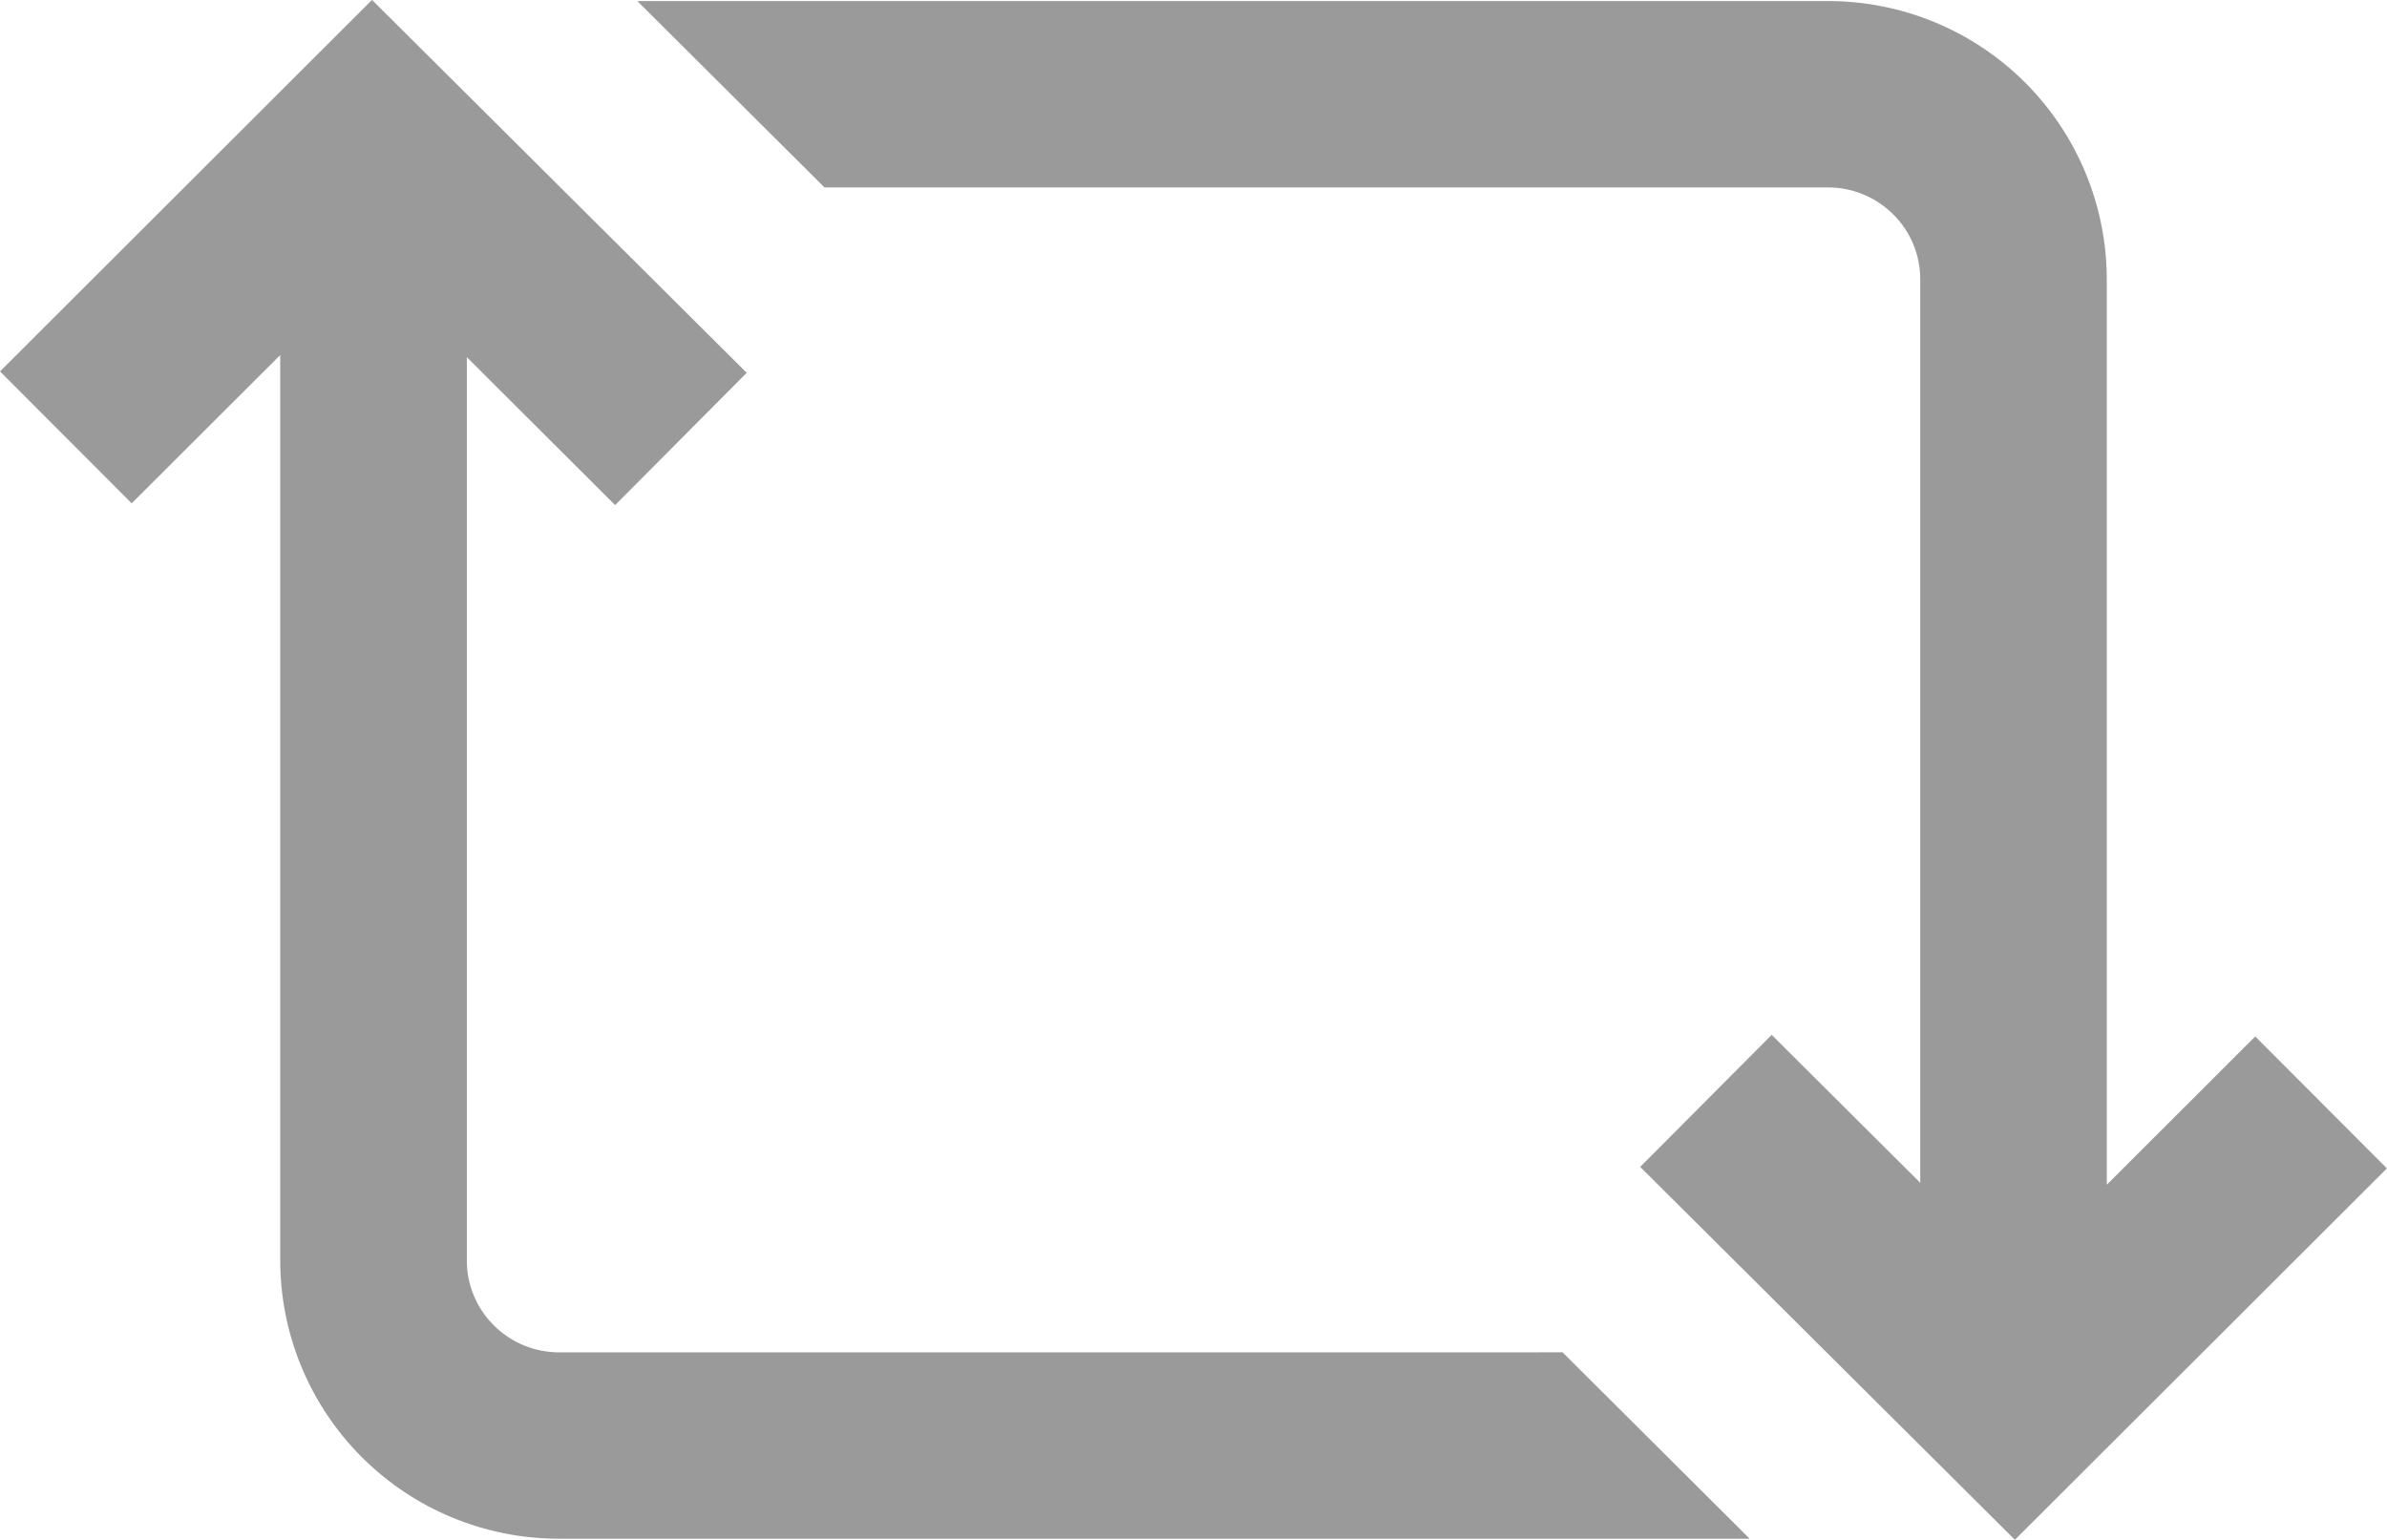
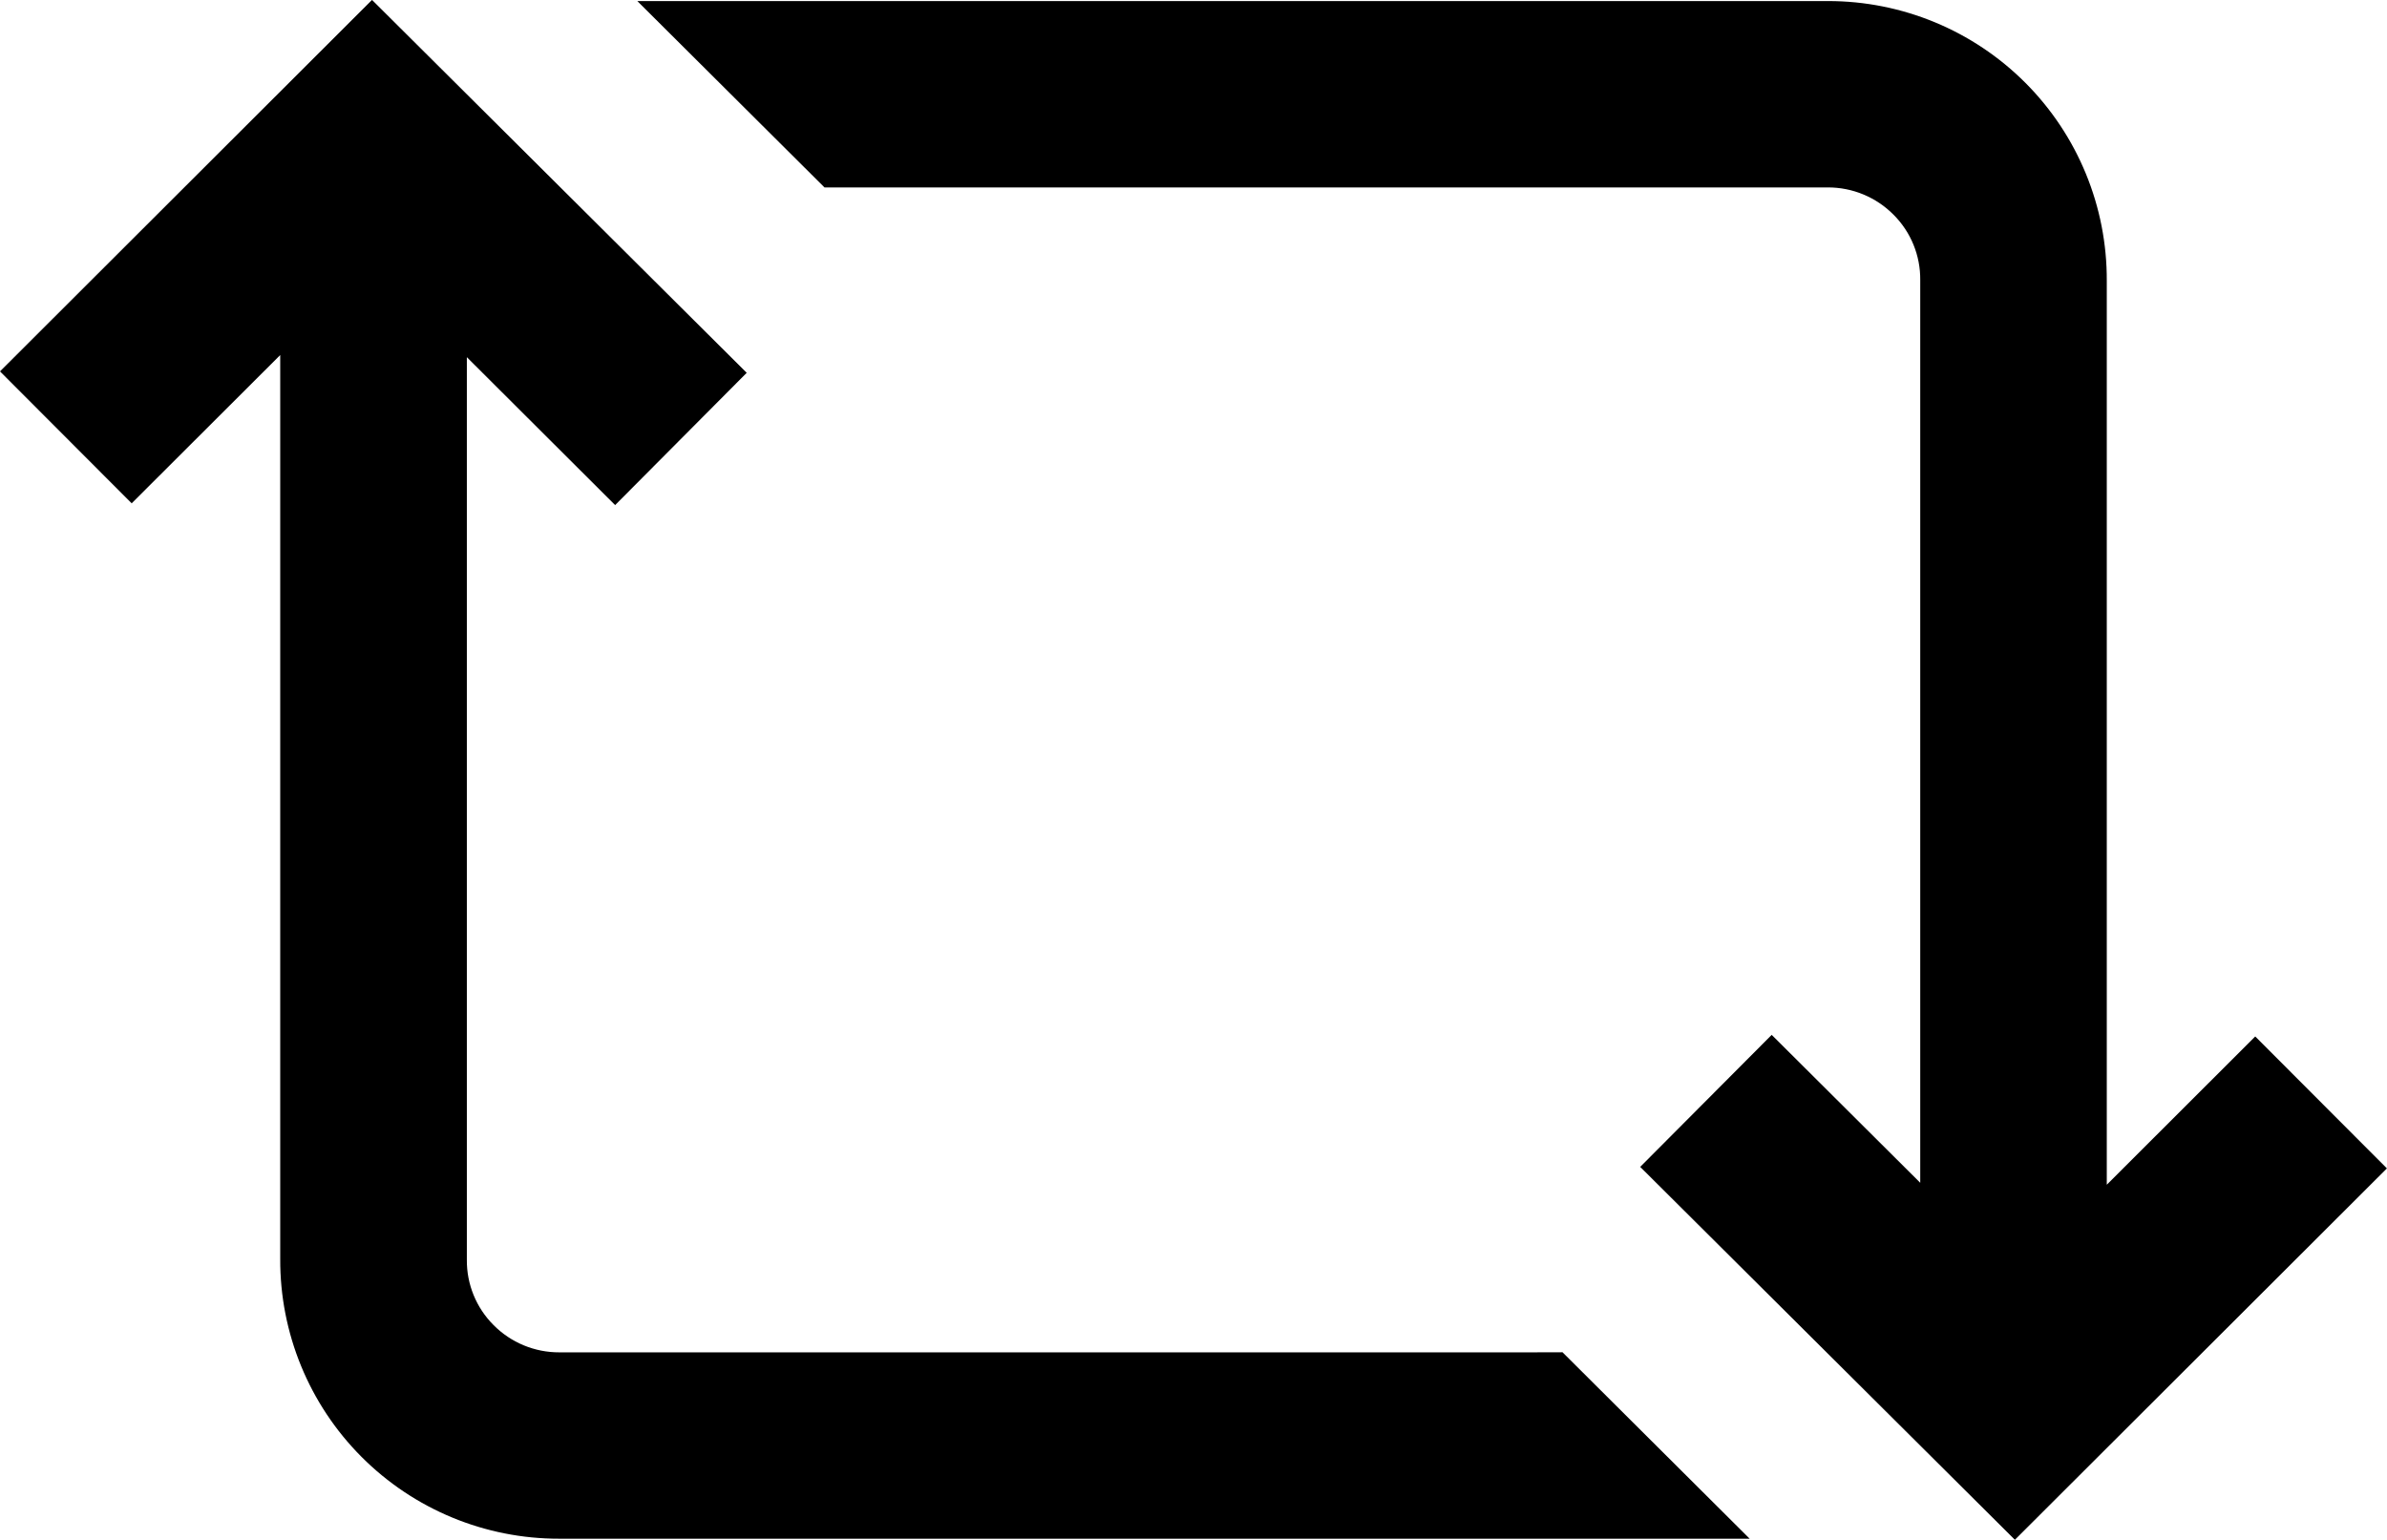
<svg xmlns="http://www.w3.org/2000/svg" width="26.884" height="17.344" viewBox="0 0 26.884 17.344">
  <g id="Grupo_760" data-name="Grupo 760" transform="translate(-3606 -10125)">
-     <path id="retweet" d="M26.883,13.161l-4.19,4.183-4.22-4.2,1.481-1.487,1.673,1.666V3.155a1.025,1.025,0,0,0-.3-.735,1.038,1.038,0,0,0-.742-.308H9.286L7.178.013H20.587a3.137,3.137,0,0,1,3.141,3.152v10.18l1.672-1.67ZM17.22,15.233H6.3a1.038,1.038,0,0,1-.742-.308,1.026,1.026,0,0,1-.3-.735V4.024L6.928,5.69,8.41,4.2,4.19,0,0,4.184,1.483,5.67,3.156,4V14.18A3.137,3.137,0,0,0,6.3,17.332H19.706l-2.108-2.1Zm0,0" transform="translate(3606 10124.999)" fill="#9a9a9a" />
+     <path id="retweet" d="M26.883,13.161l-4.19,4.183-4.22-4.2,1.481-1.487,1.673,1.666V3.155a1.025,1.025,0,0,0-.3-.735,1.038,1.038,0,0,0-.742-.308H9.286L7.178.013H20.587a3.137,3.137,0,0,1,3.141,3.152v10.18l1.672-1.67ZM17.22,15.233H6.3a1.038,1.038,0,0,1-.742-.308,1.026,1.026,0,0,1-.3-.735V4.024L6.928,5.69,8.41,4.2,4.19,0,0,4.184,1.483,5.67,3.156,4V14.18A3.137,3.137,0,0,0,6.3,17.332H19.706l-2.108-2.1Zm0,0" transform="translate(3606 10124.999)" fill="currentColor" />
  </g>
</svg>
